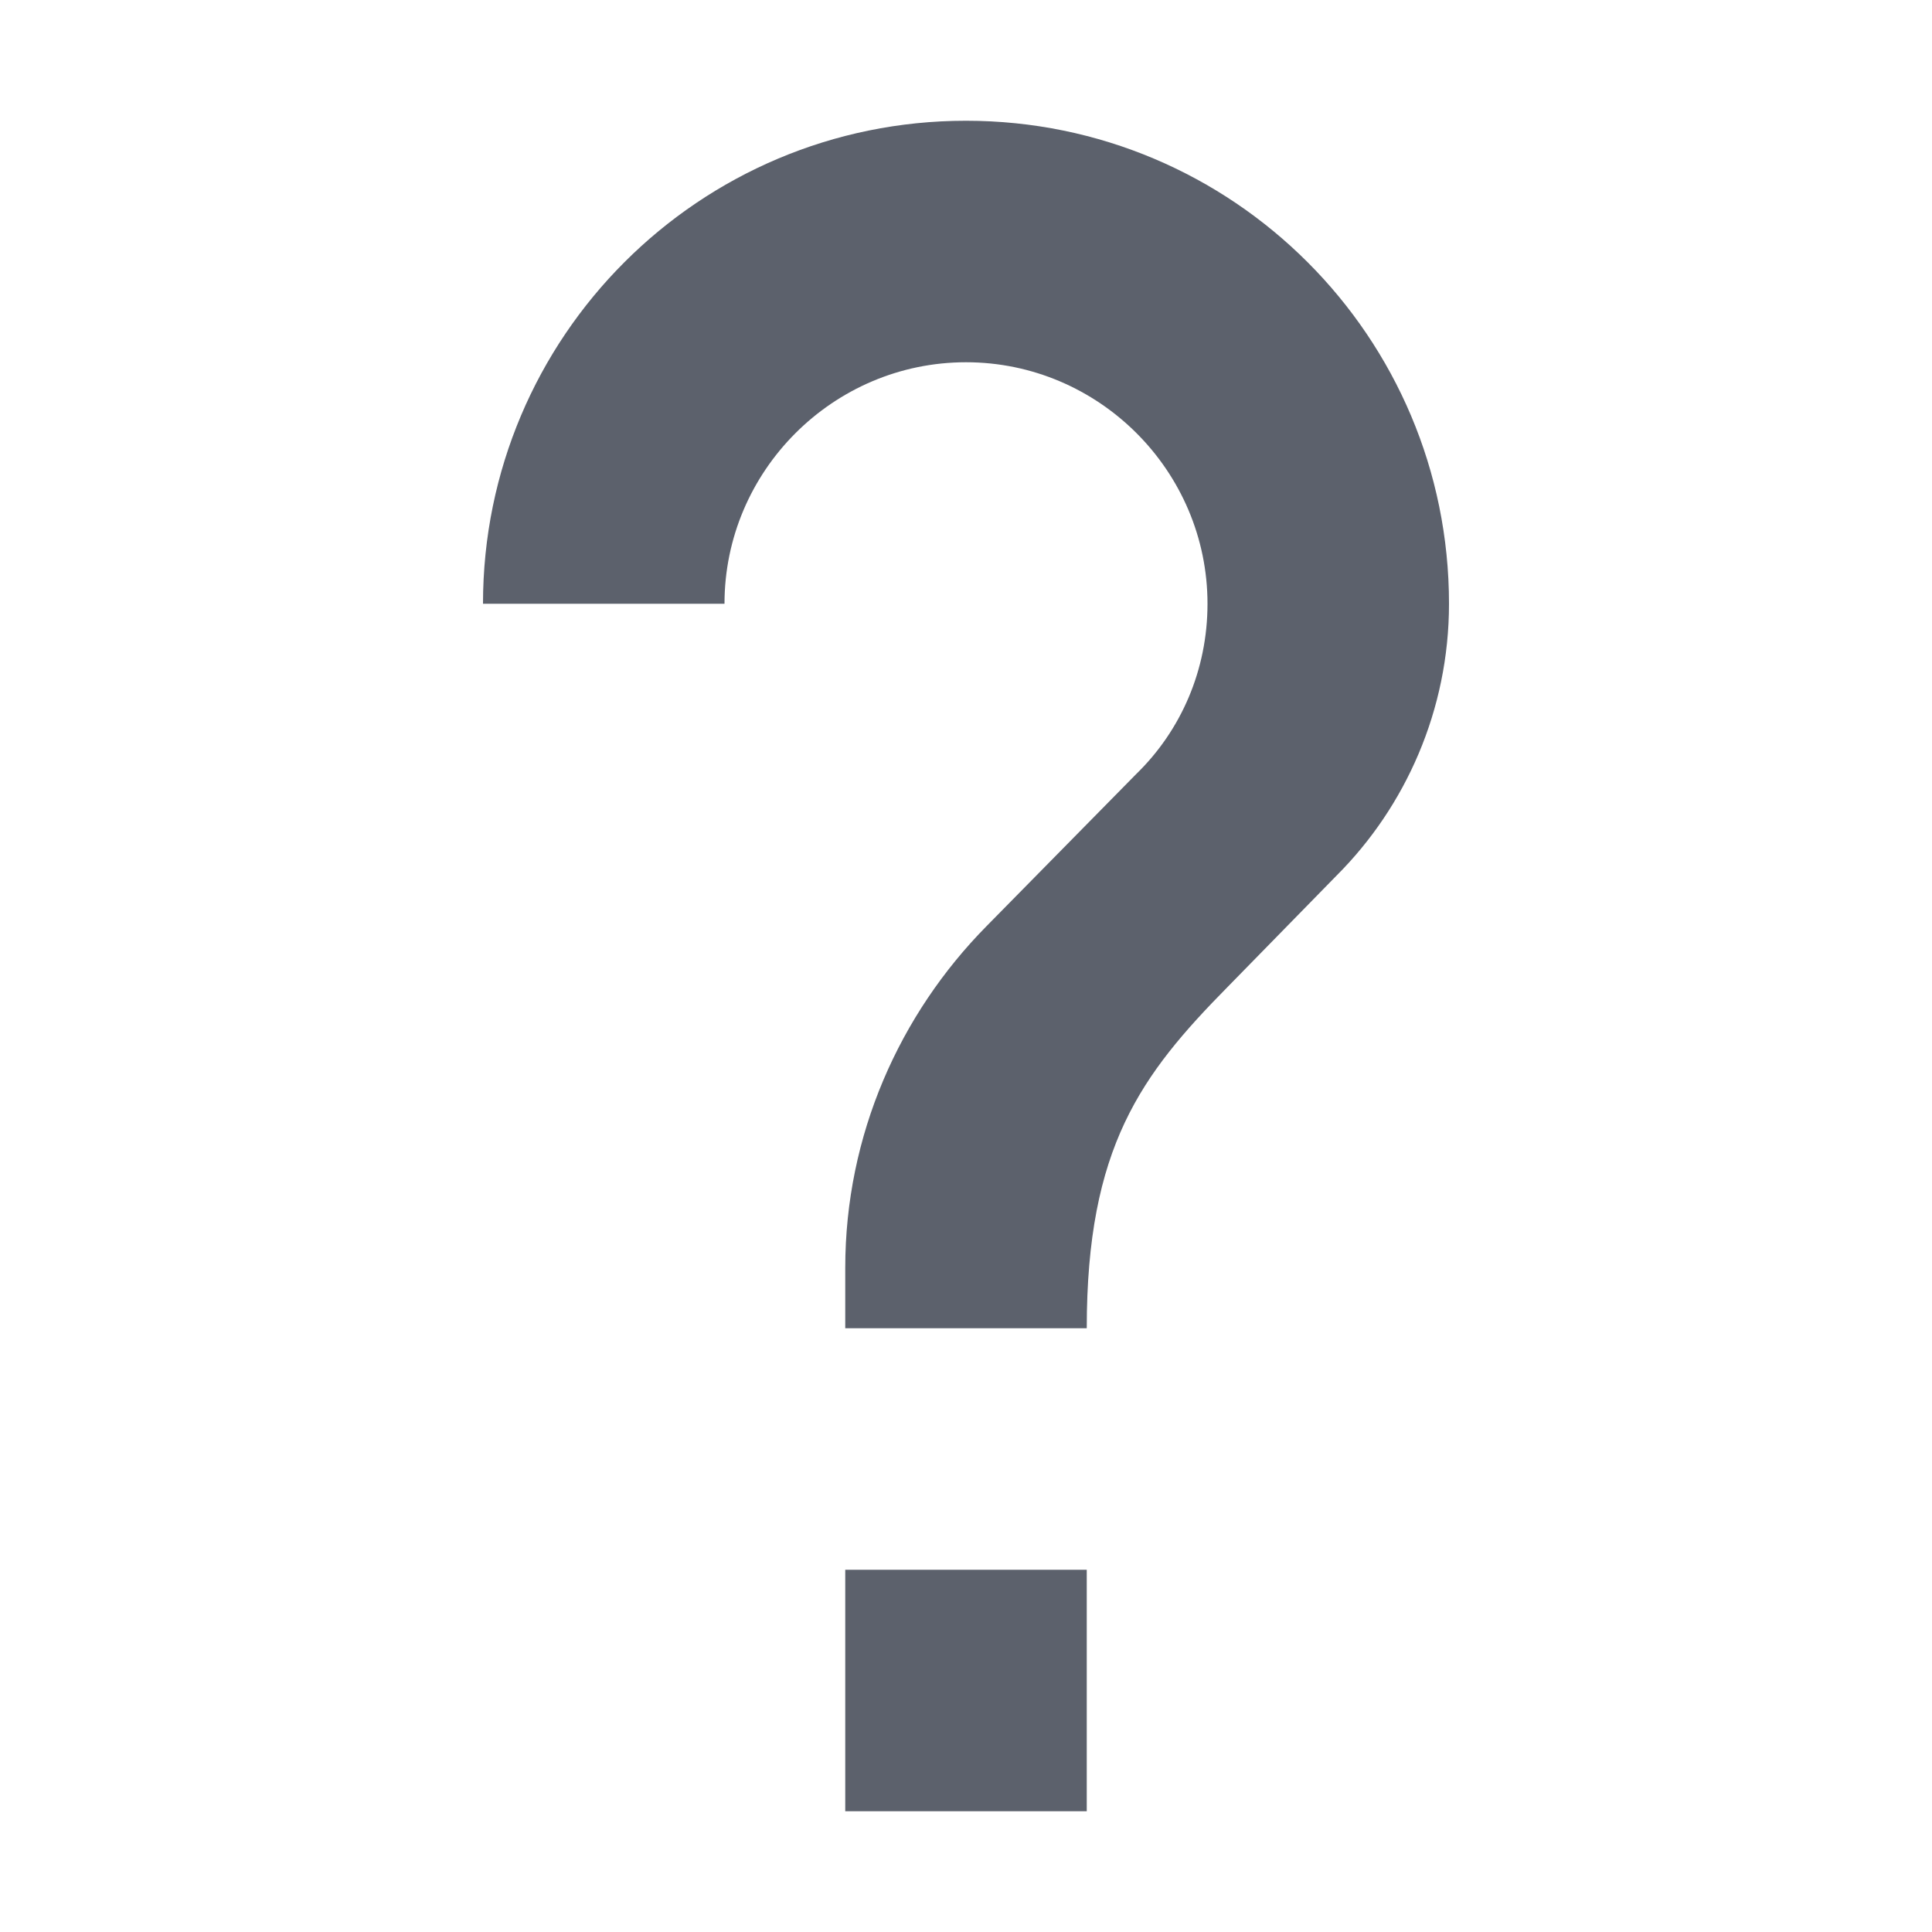
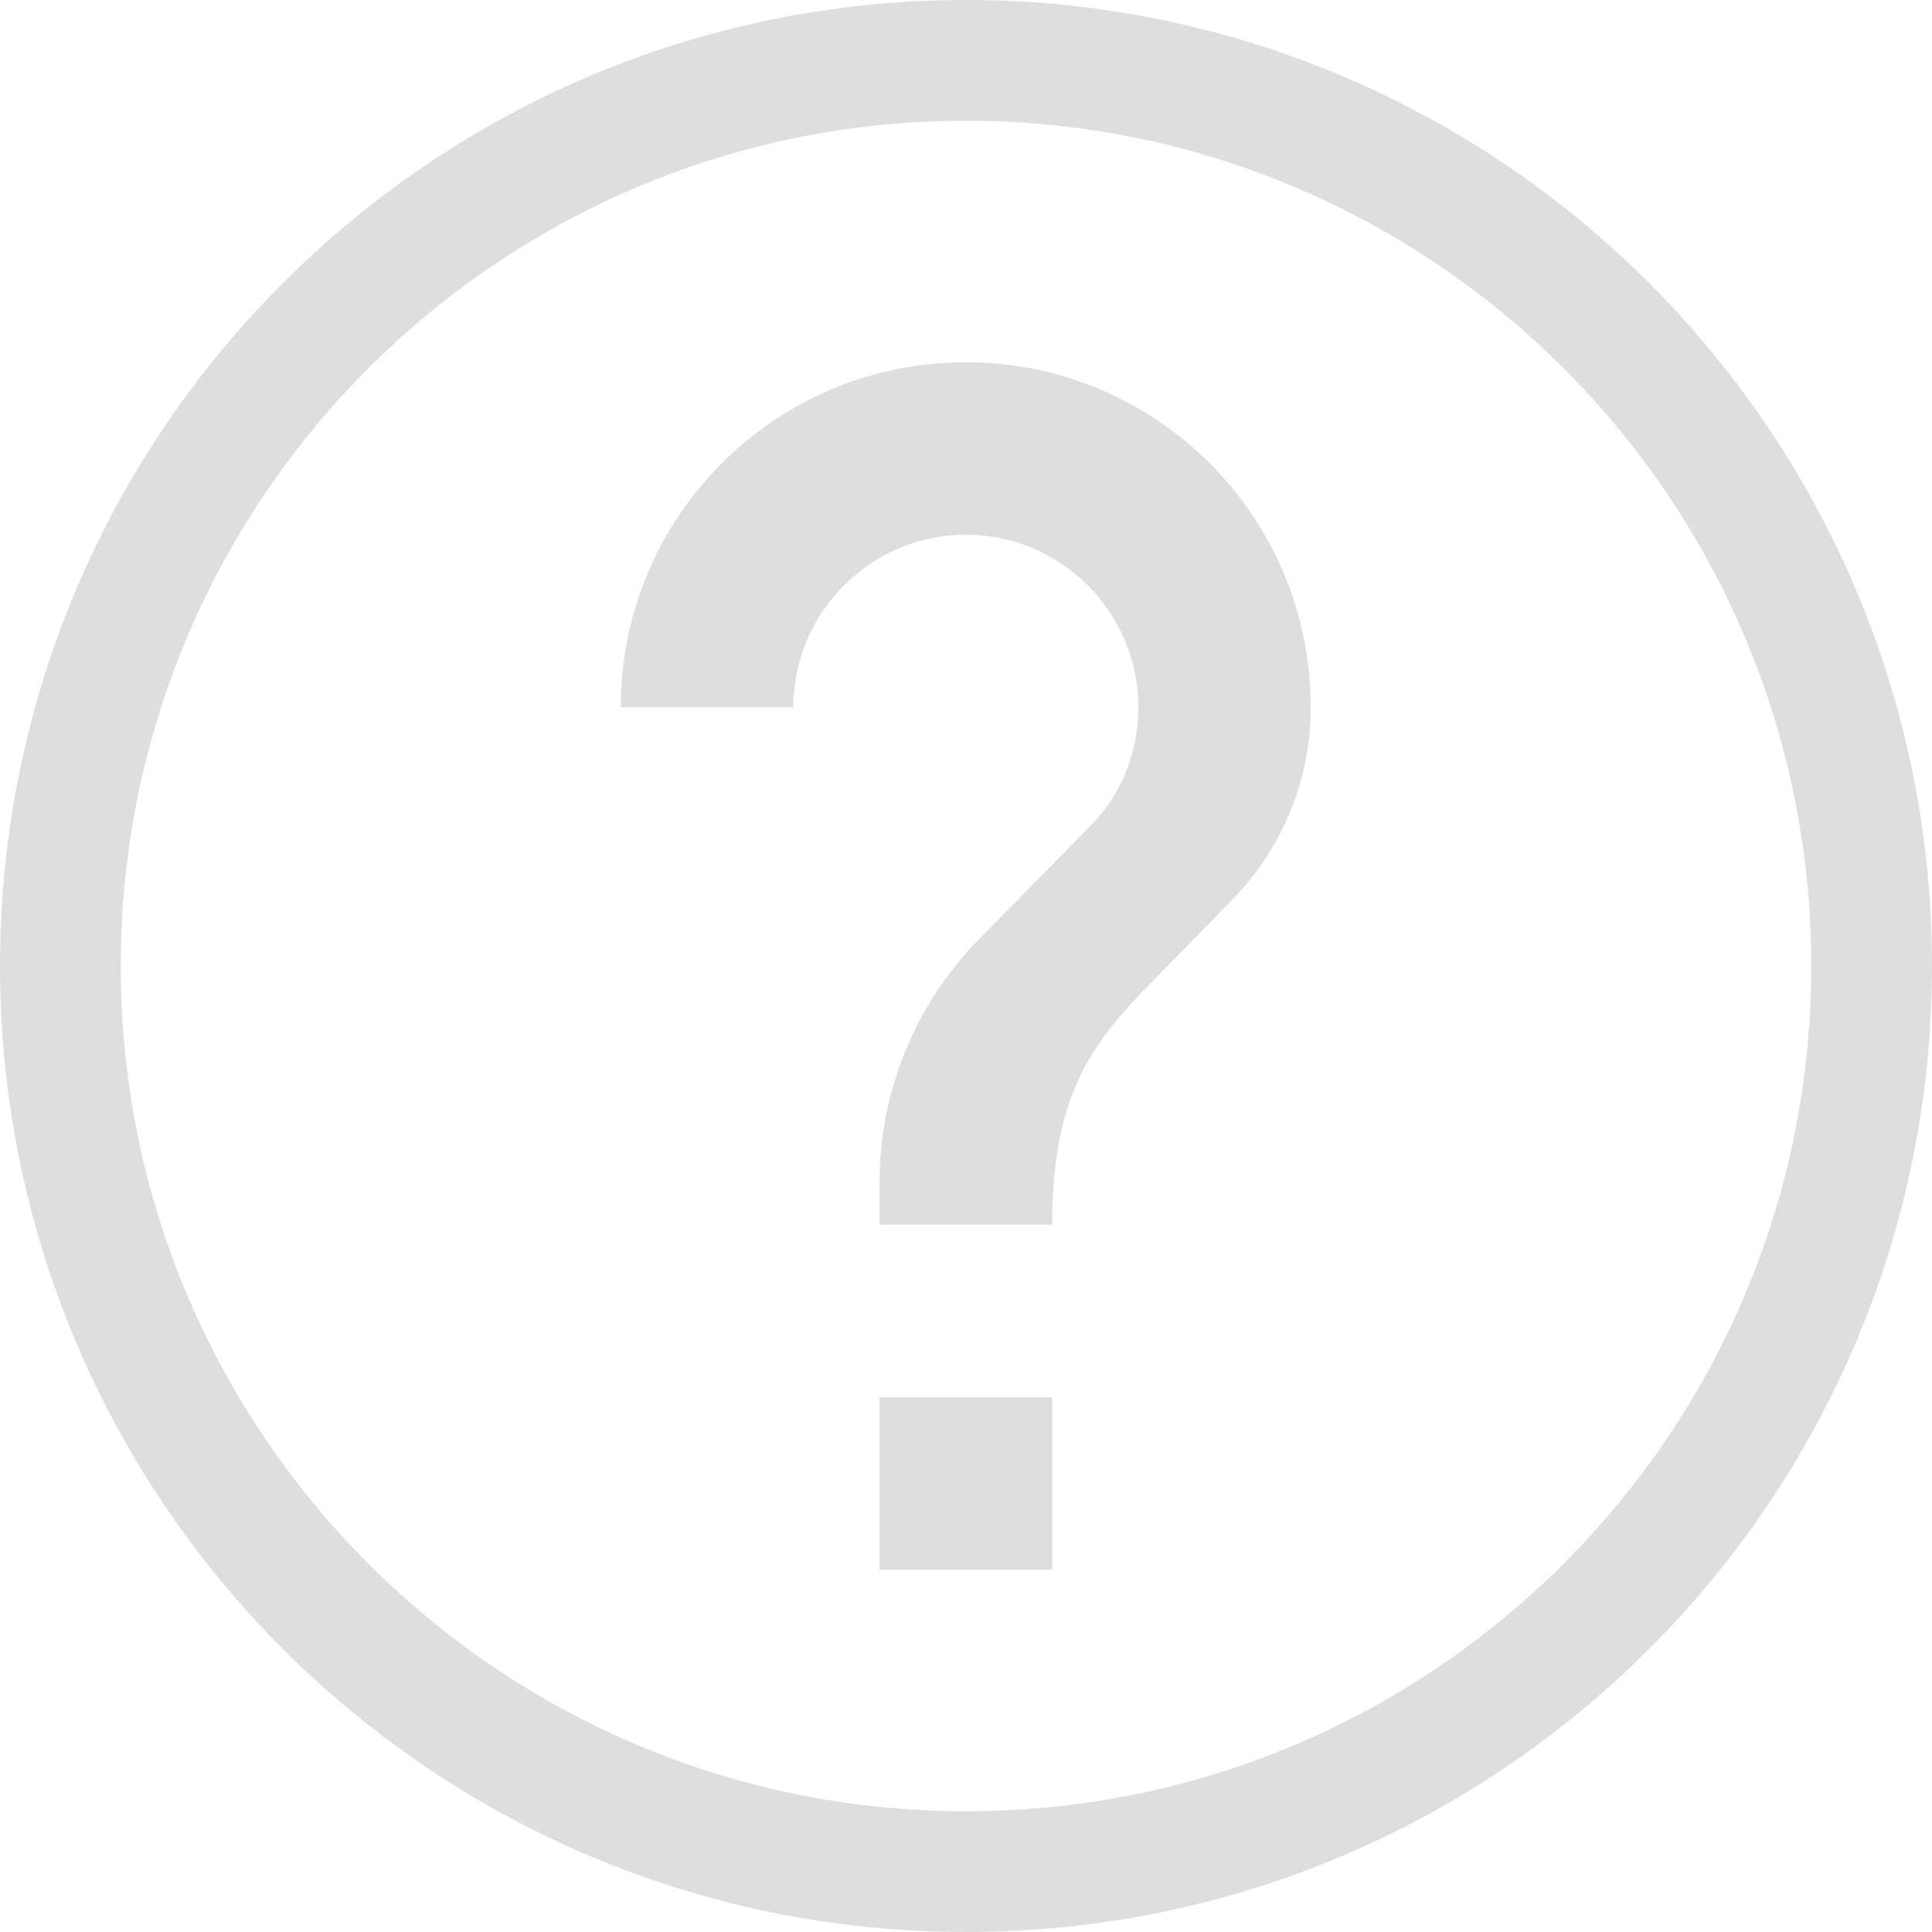
<svg xmlns="http://www.w3.org/2000/svg" width="16" height="16" version="1.1">
-   <path style="fill:#5c616c" d="M 9,15 H 7 V 13 H 9 Z M 11.07,7.25 10.17,8.17 C 9.45,8.9 9,9.5 9,11 H 7 V 10.5 C 7,9.4 7.45,8.4 8.17,7.67 L 9.41,6.41 C 9.78,6.05 10,5.55 10,5 10,3.9 9.1,3 8,3 6.9,3 6,3.9 6,5 H 4 C 4,2.79 5.79,1 8,1 10.21,1 12,2.79 12,5 12,5.88 11.64,6.68 11.07,7.25 Z" />
+   <path d="m8 0a8 8 0 0 0-8 8 8 8 0 0 0 8 8 8 8 0 0 0 8-8 8 8 0 0 0-8-8zm0 1a7 7 0 0 1 7 7 7 7 0 0 1-7 7 7 7 0 0 1-7-7 7 7 0 0 1 7-7z" fill="#dedede" />
+   <path d="m8.714 13h-1.429v-1.429h1.429zm1.479-5.536-0.643 0.657c-0.514 0.521-0.836 0.95-0.836 2.021h-1.429v-0.357c0-0.786 0.321-1.5 0.836-2.021l0.886-0.9c0.264-0.257 0.421-0.614 0.421-1.007 0-0.786-0.643-1.429-1.429-1.429-0.786 0-1.429 0.643-1.429 1.429h-1.429c0-1.579 1.279-2.857 2.857-2.857 1.579 0 2.857 1.279 2.857 2.857 0 0.629-0.257 1.2-0.664 1.607z" fill="#dedede" stroke-width=".714" />
</svg>
